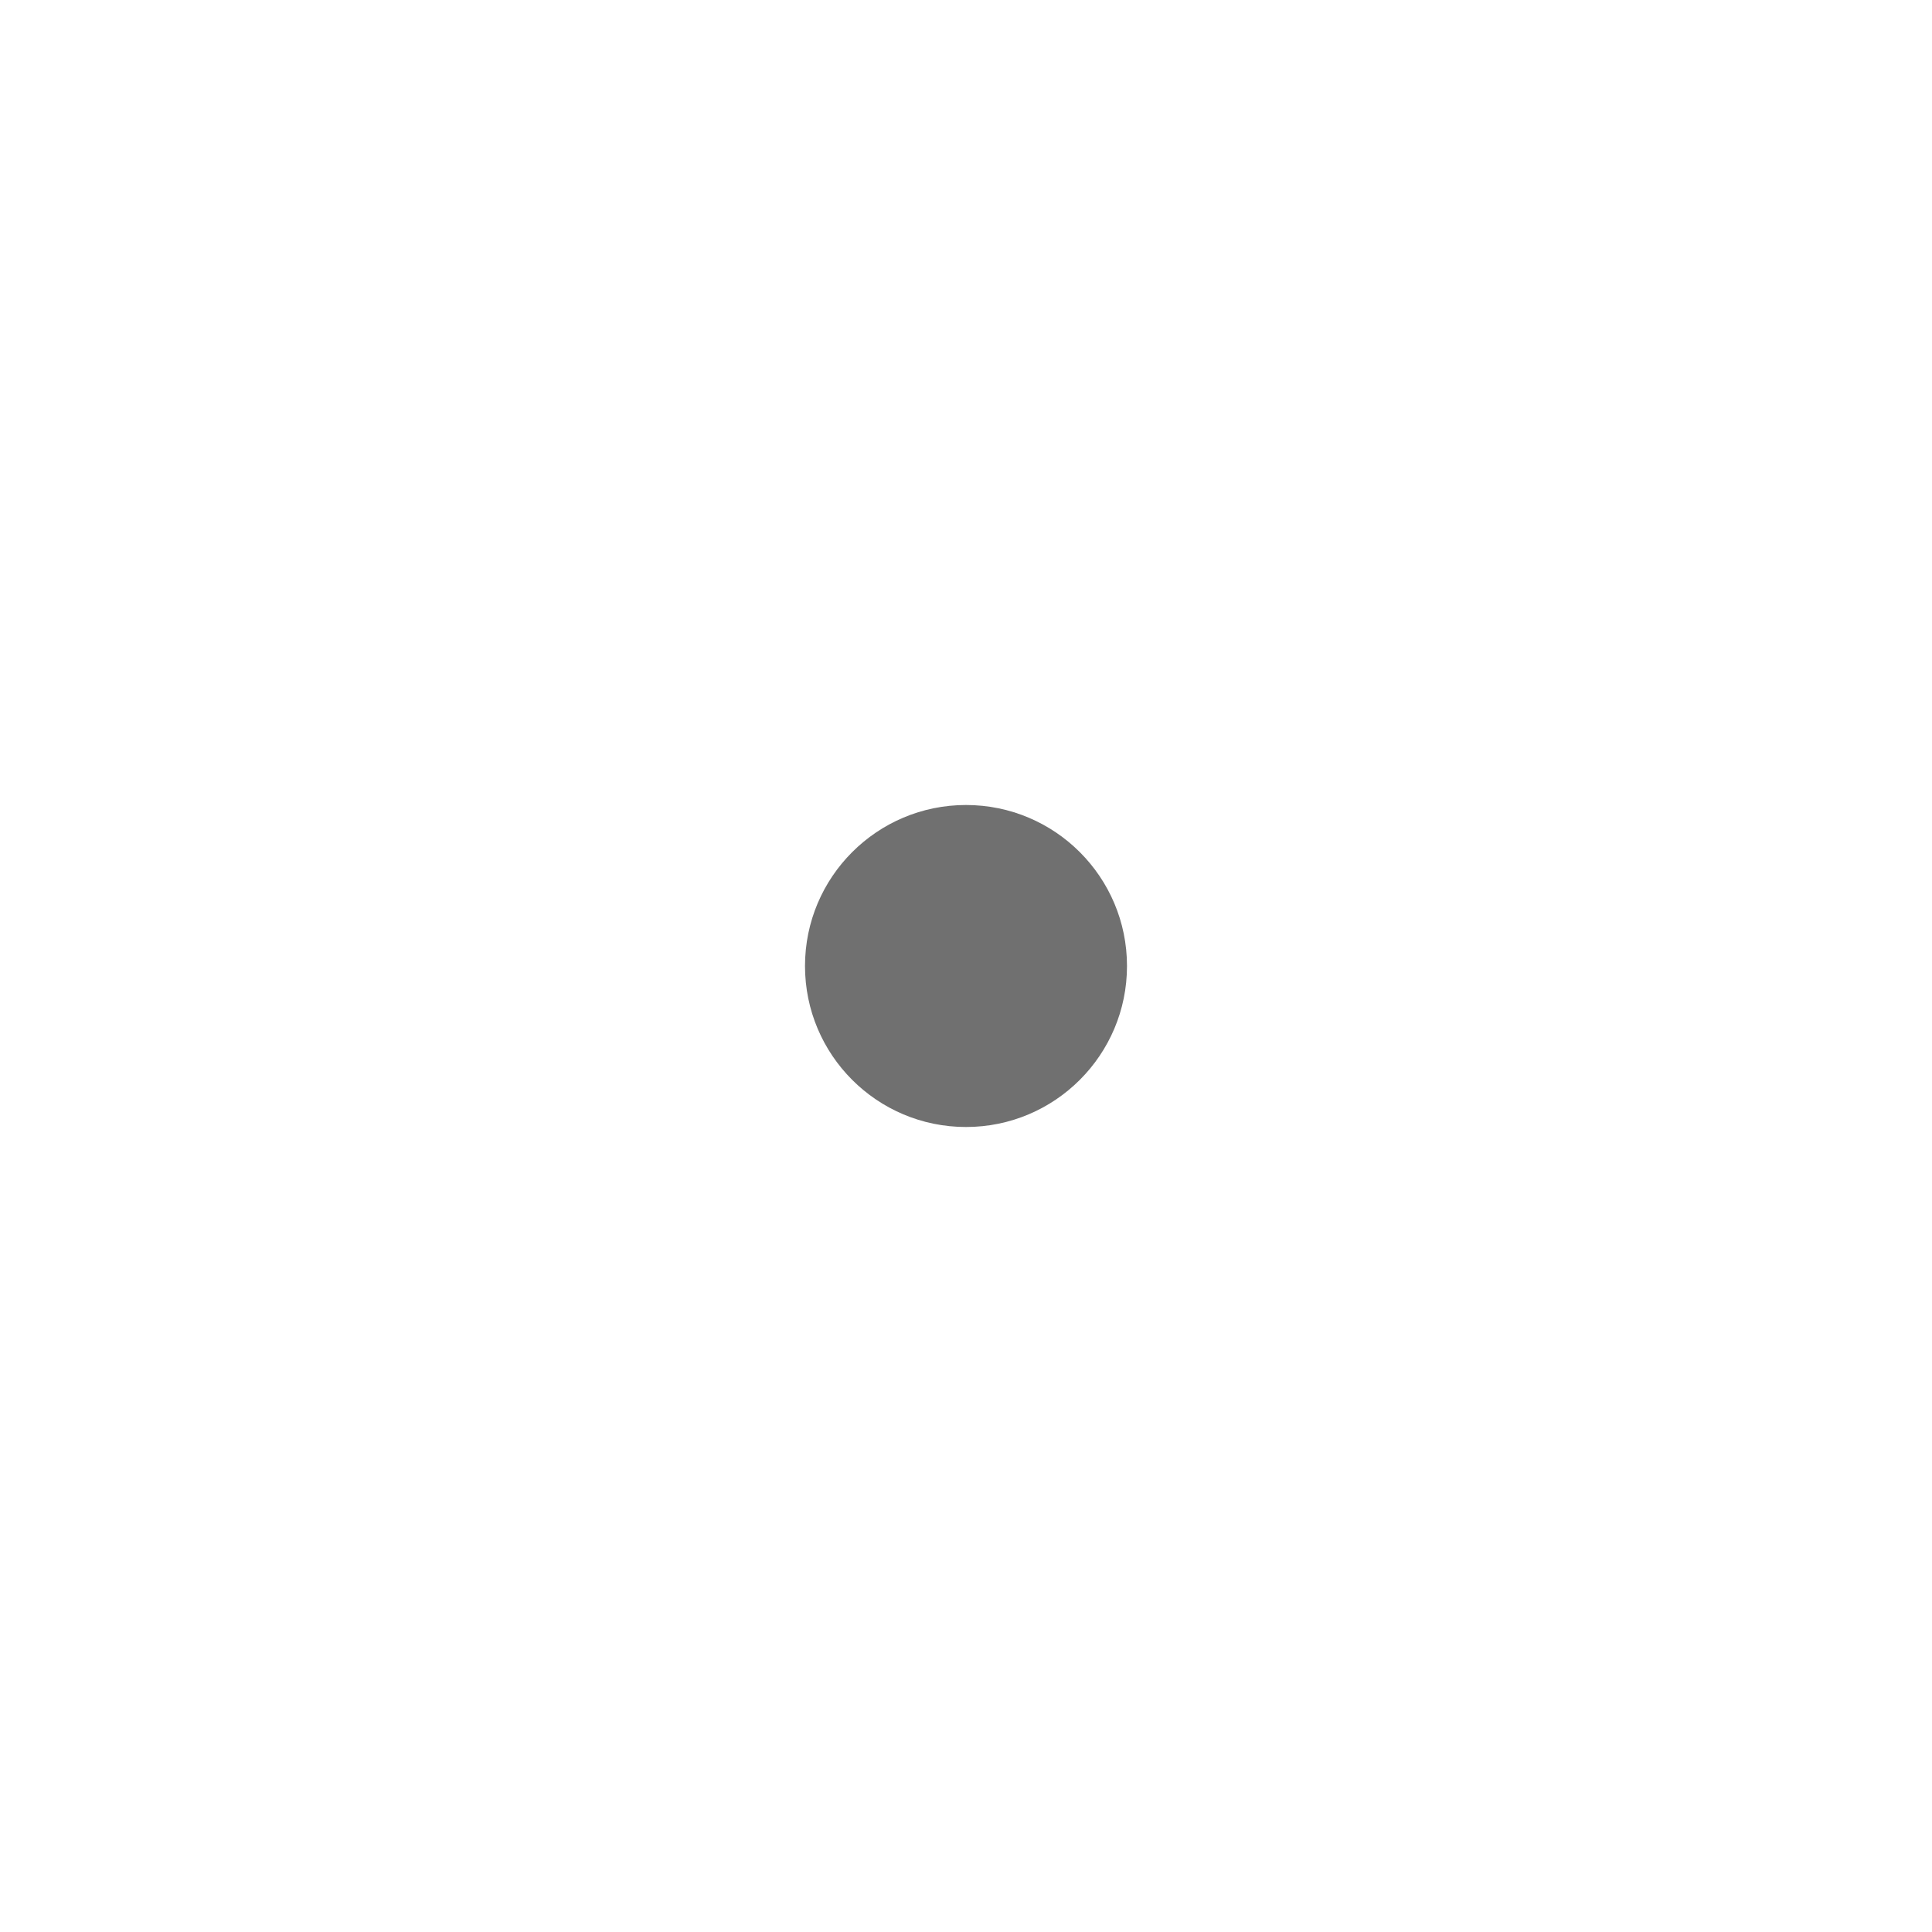
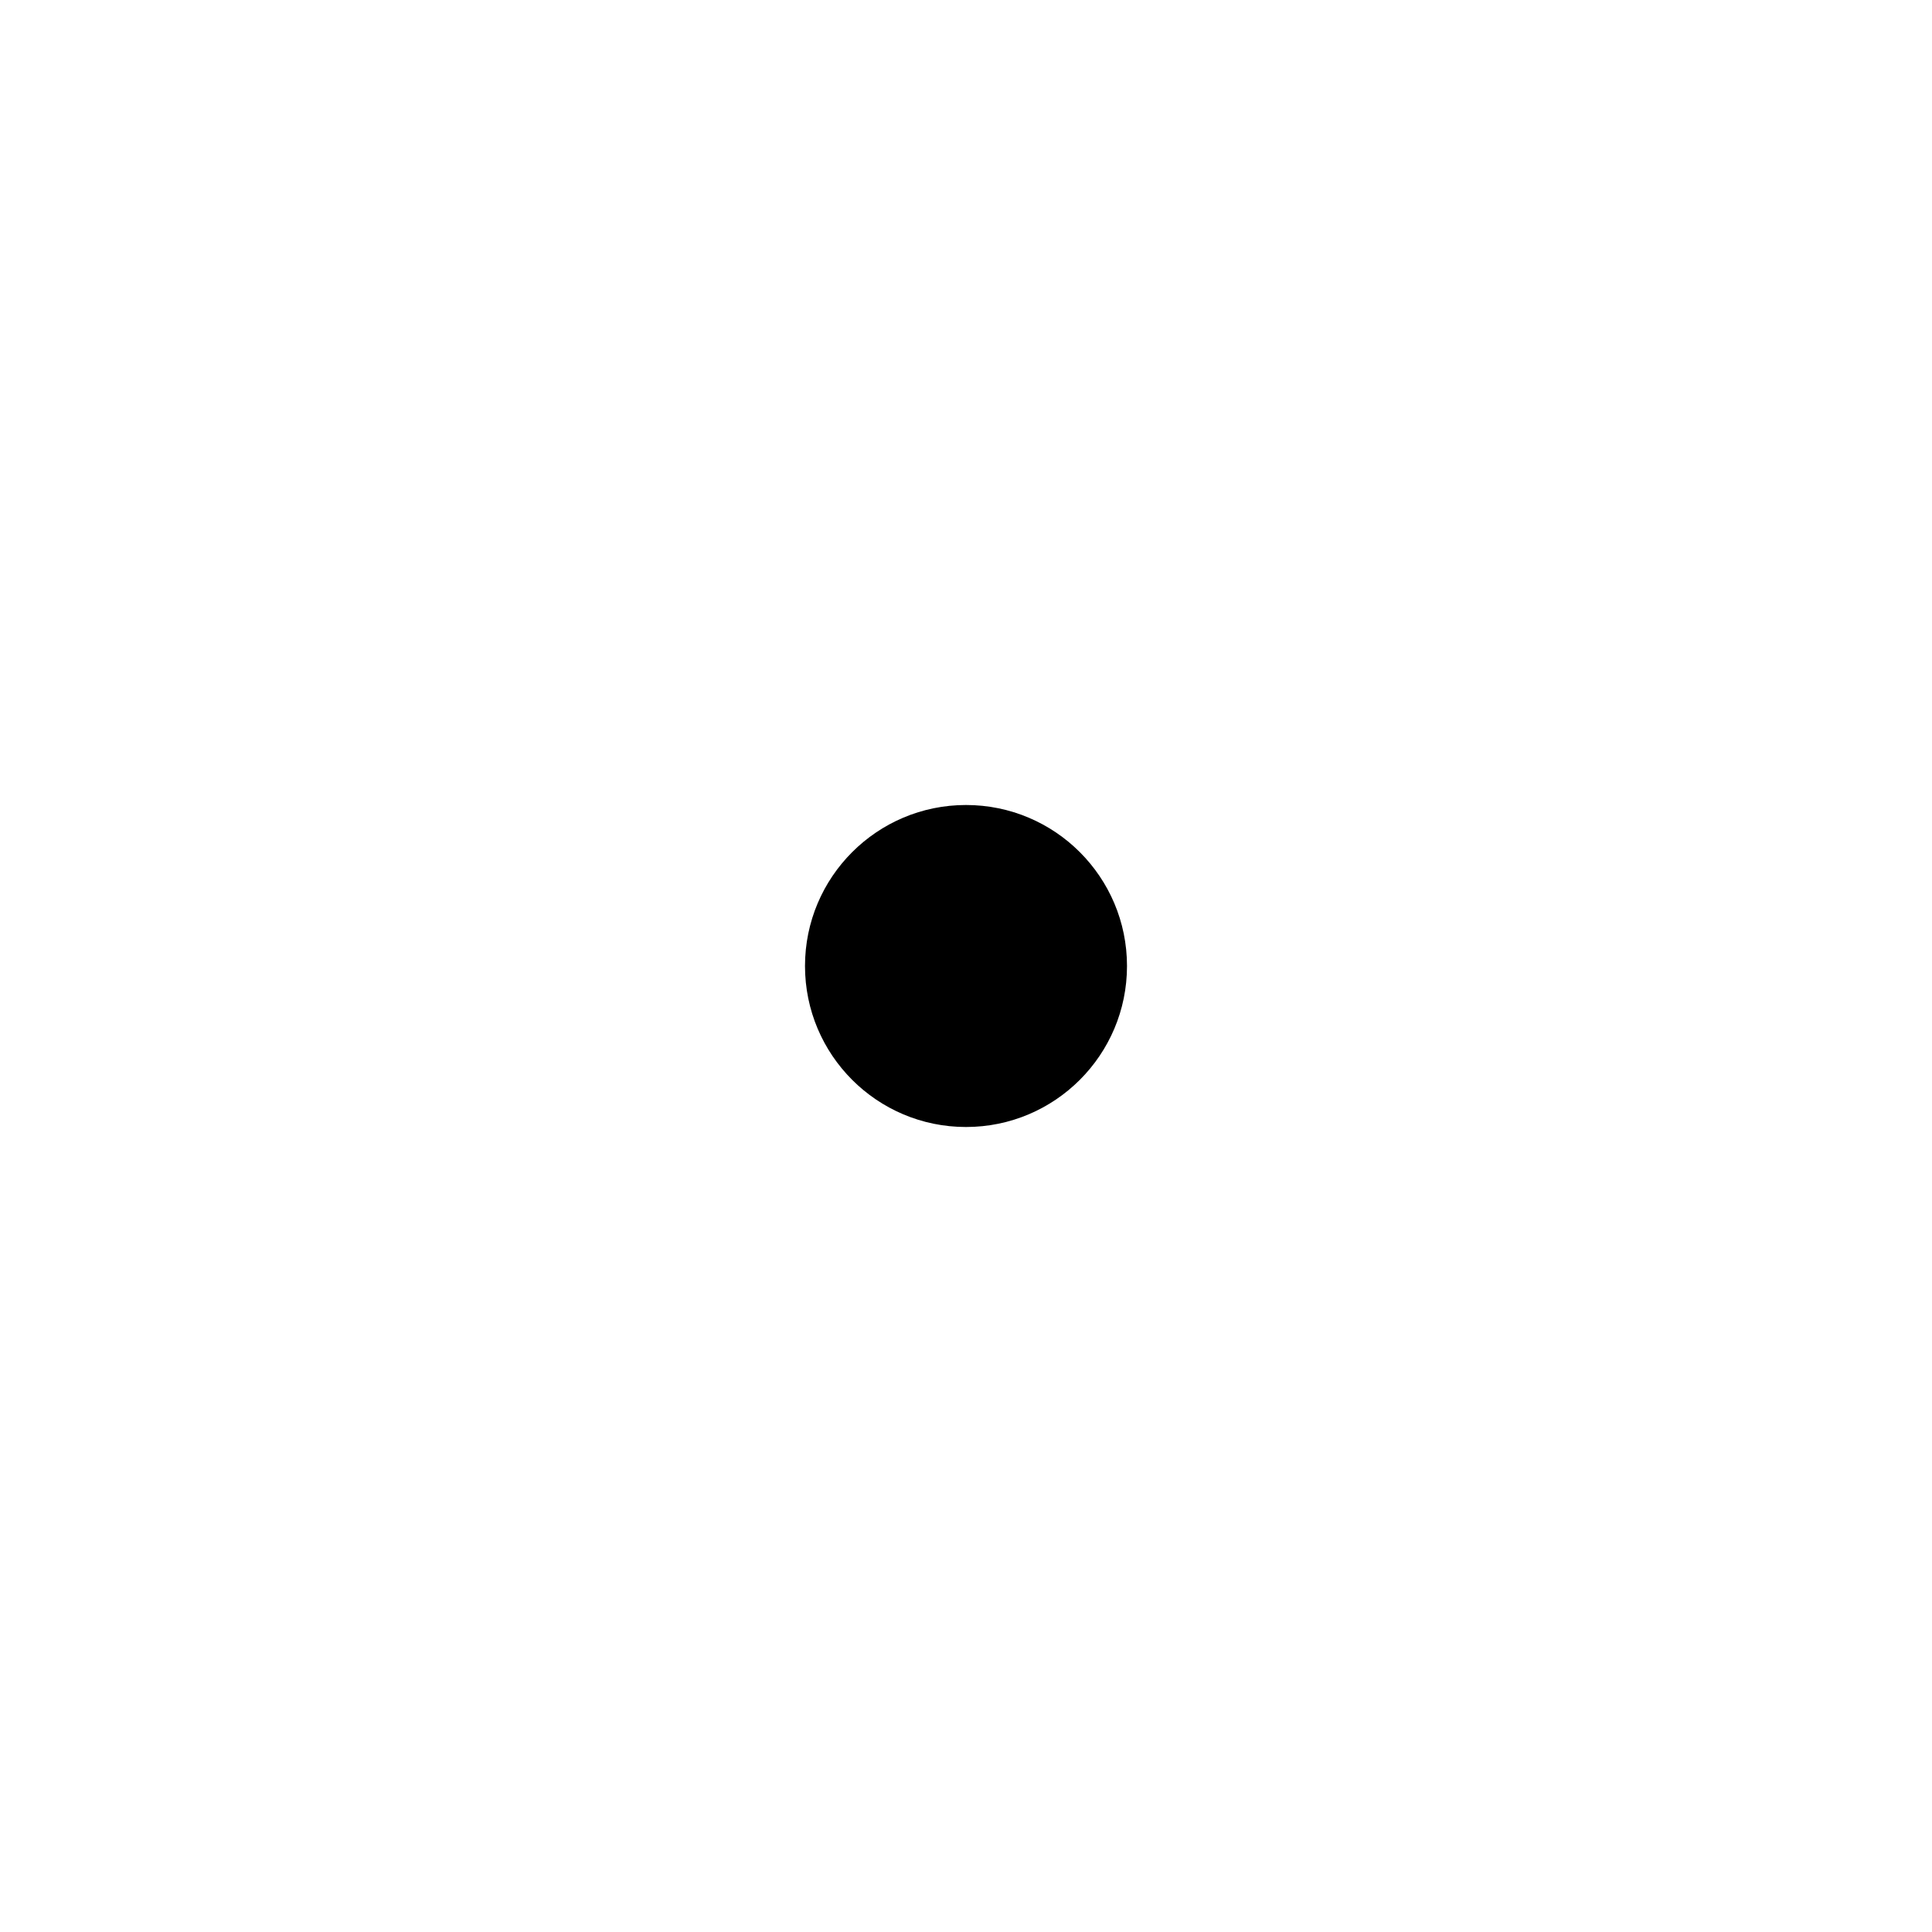
<svg xmlns="http://www.w3.org/2000/svg" width="24" height="24" viewBox="0 0 24 24" fill="none">
  <g id="Dot">
-     <circle id="Disabled" cx="12" cy="12" r="2" fill="currentColor" fill-opacity="0.56" />
+     <circle id="Disabled" cx="12" cy="12" r="2" fill="currentColor" fill-opacity="1" />
  </g>
</svg>
